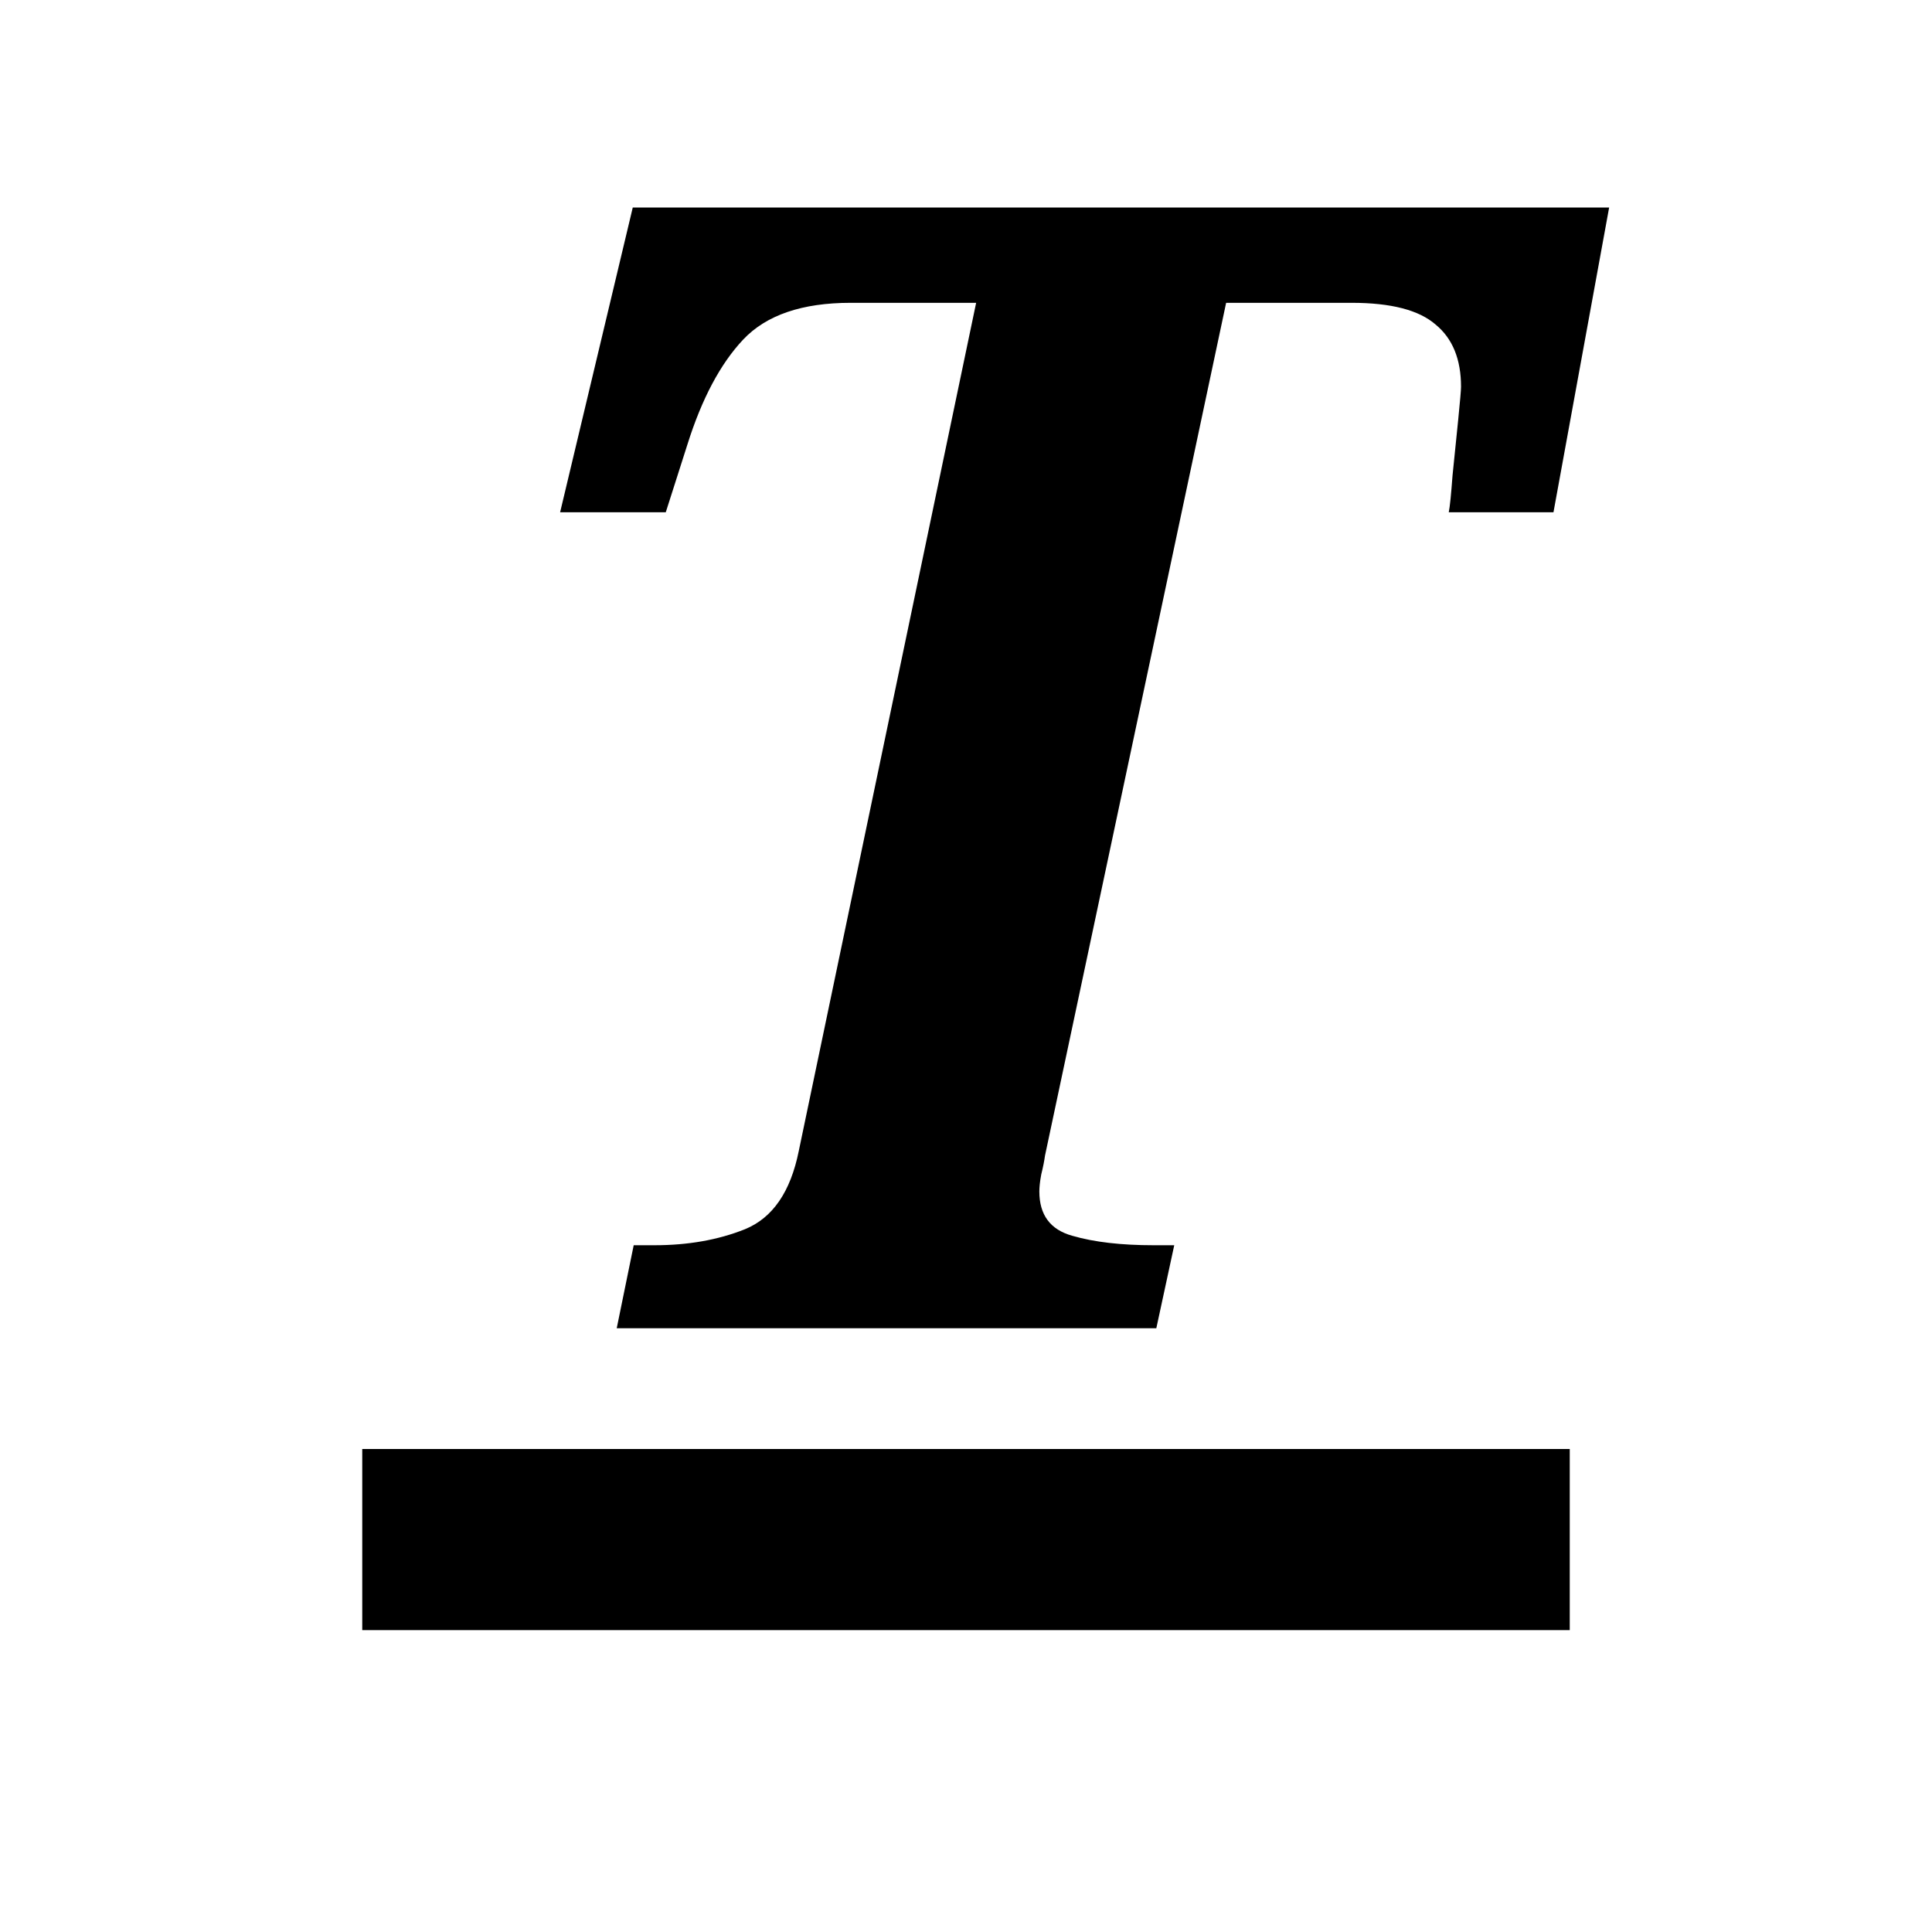
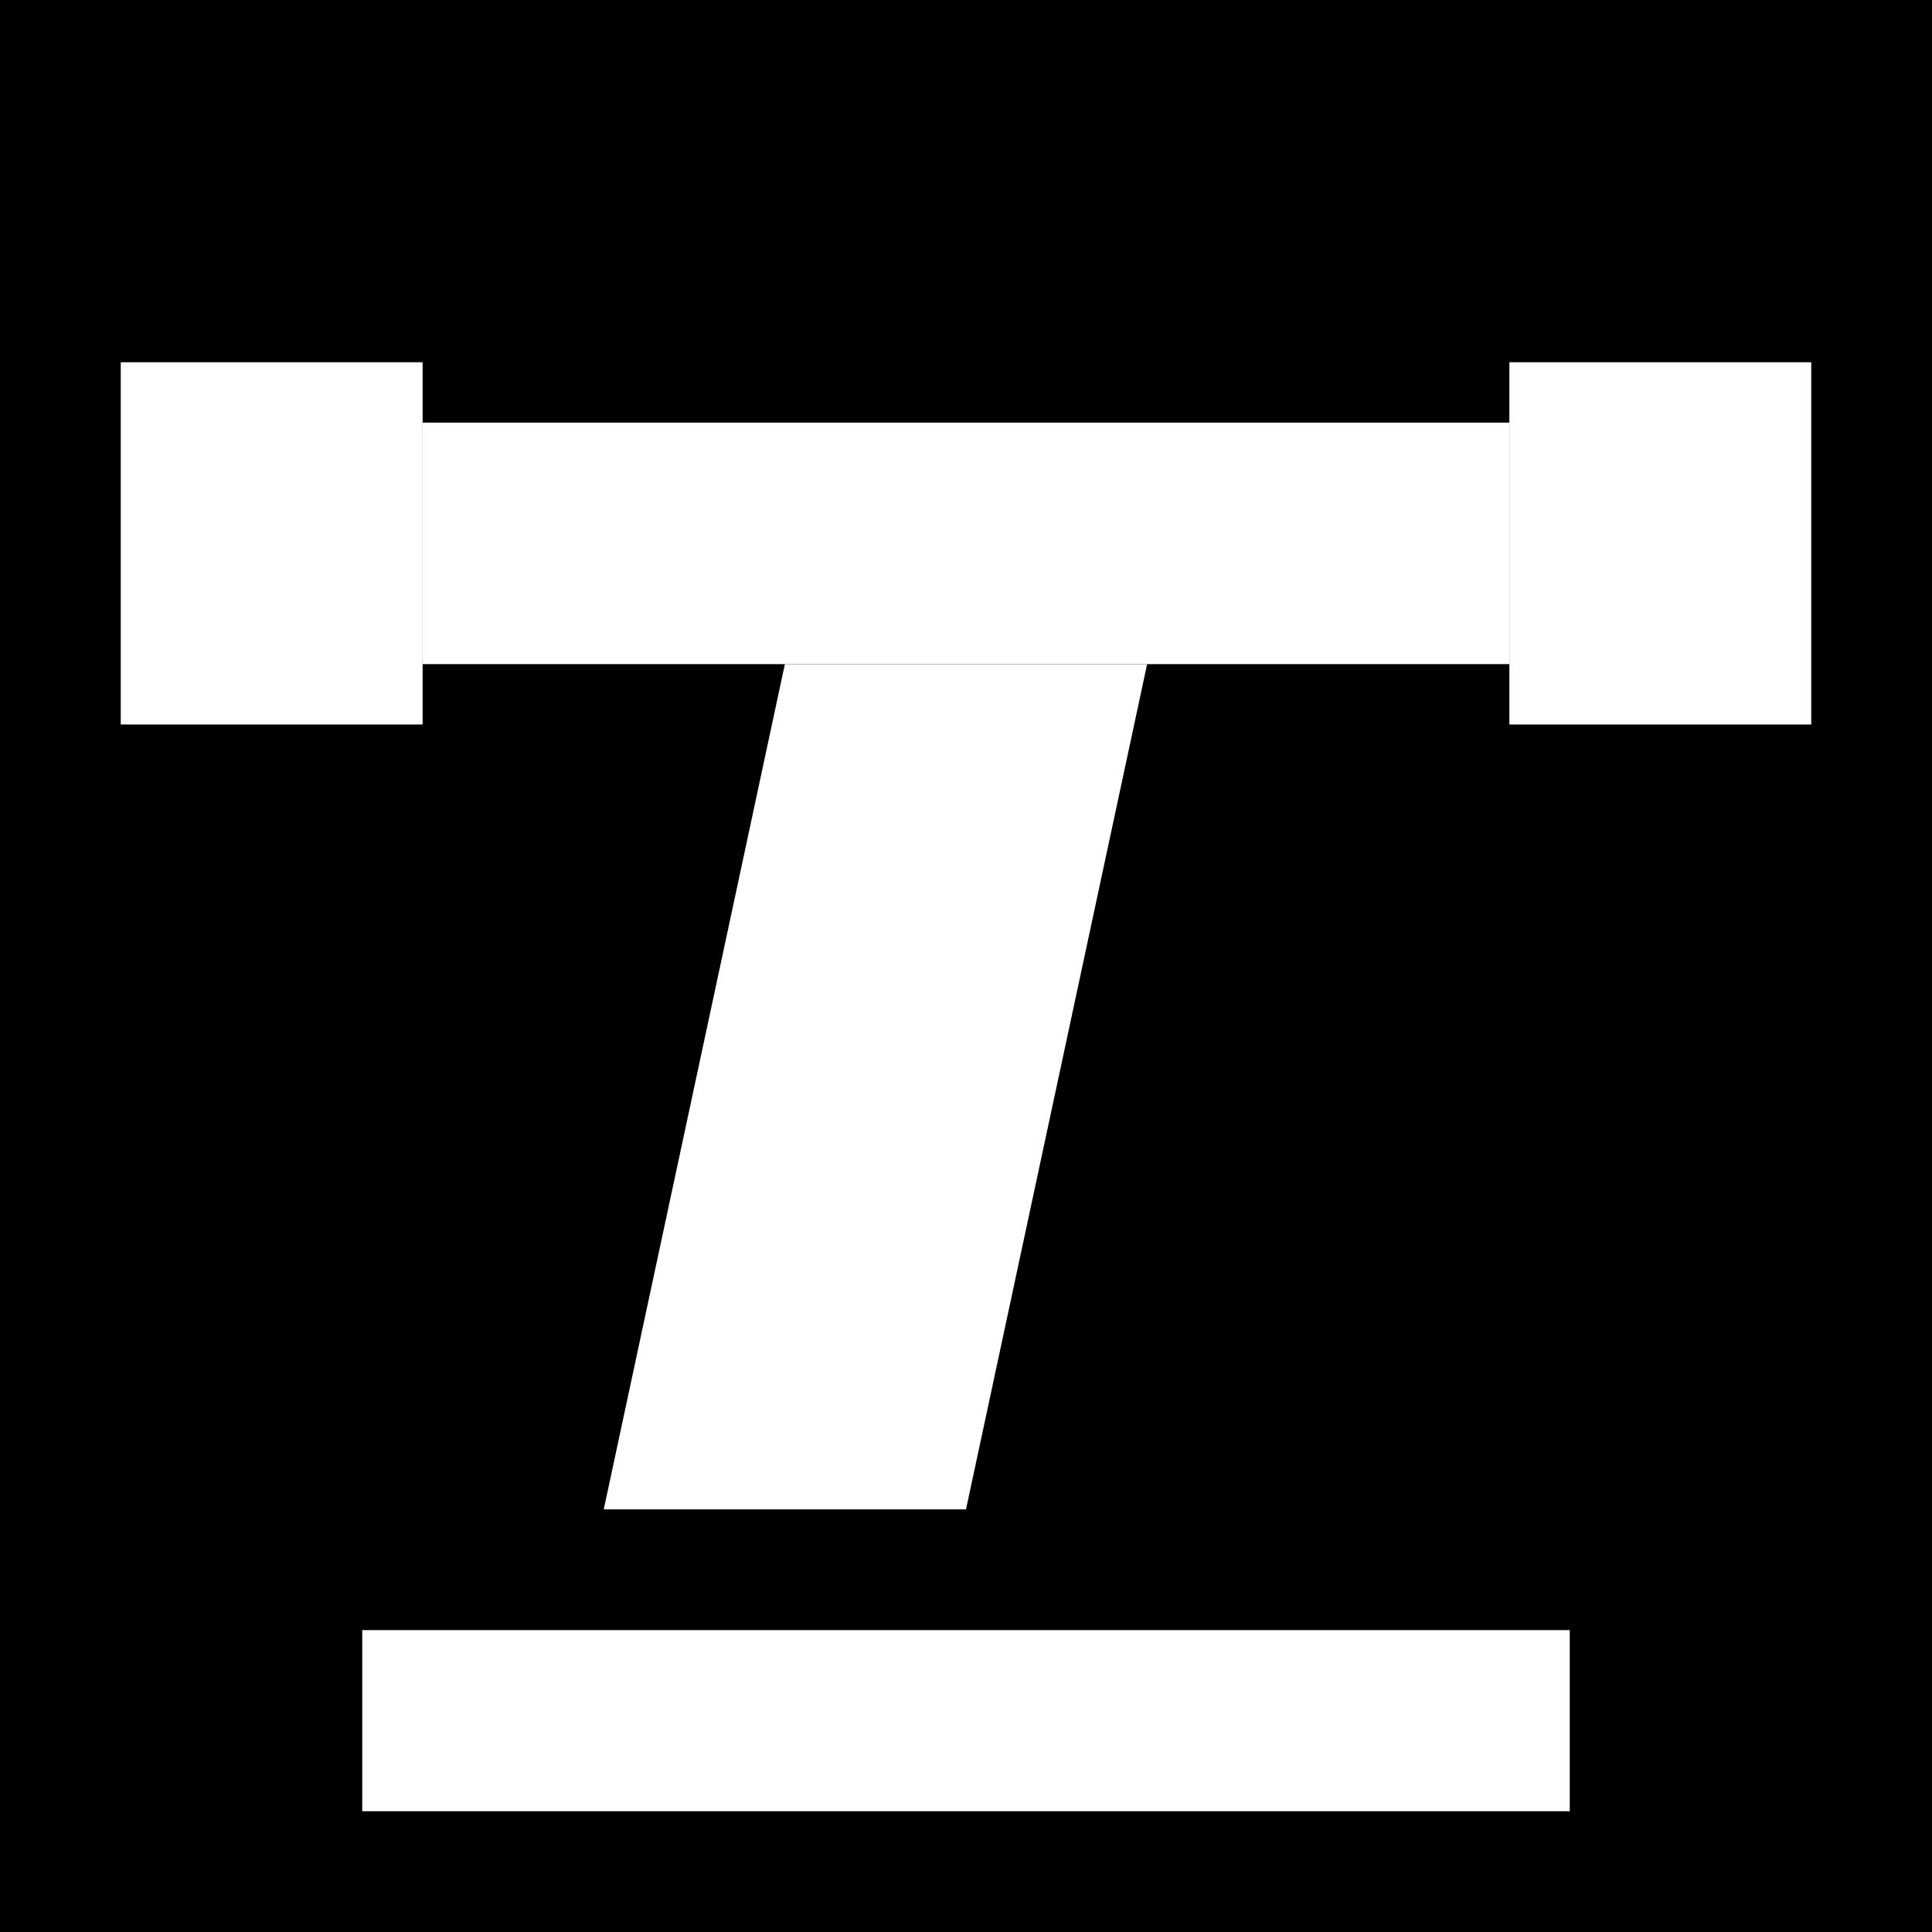
<svg xmlns="http://www.w3.org/2000/svg" viewBox="0 0 32 32">
-   <rect width="32" height="32" fill="#fff" />
-   <text x="16" y="22" font-family="Zilla Slab, Georgia, serif" font-weight="700" font-style="italic" font-size="26" text-anchor="middle" fill="#000">T</text>
-   <rect x="6" y="24" width="20" height="3" fill="#000" />
+   <rect width="32" height="32" fill="#000" />
+   <rect x="2" y="6" width="5" height="6" fill="#fff" />
+   <rect x="25" y="6" width="5" height="6" fill="#fff" />
+   <rect x="7" y="7" width="18" height="4" fill="#fff" />
+   <polygon points="13,11 19,11 16,25 10,25" fill="#fff" />
+   <rect x="6" y="27" width="20" height="3" fill="#fff" />
</svg>
